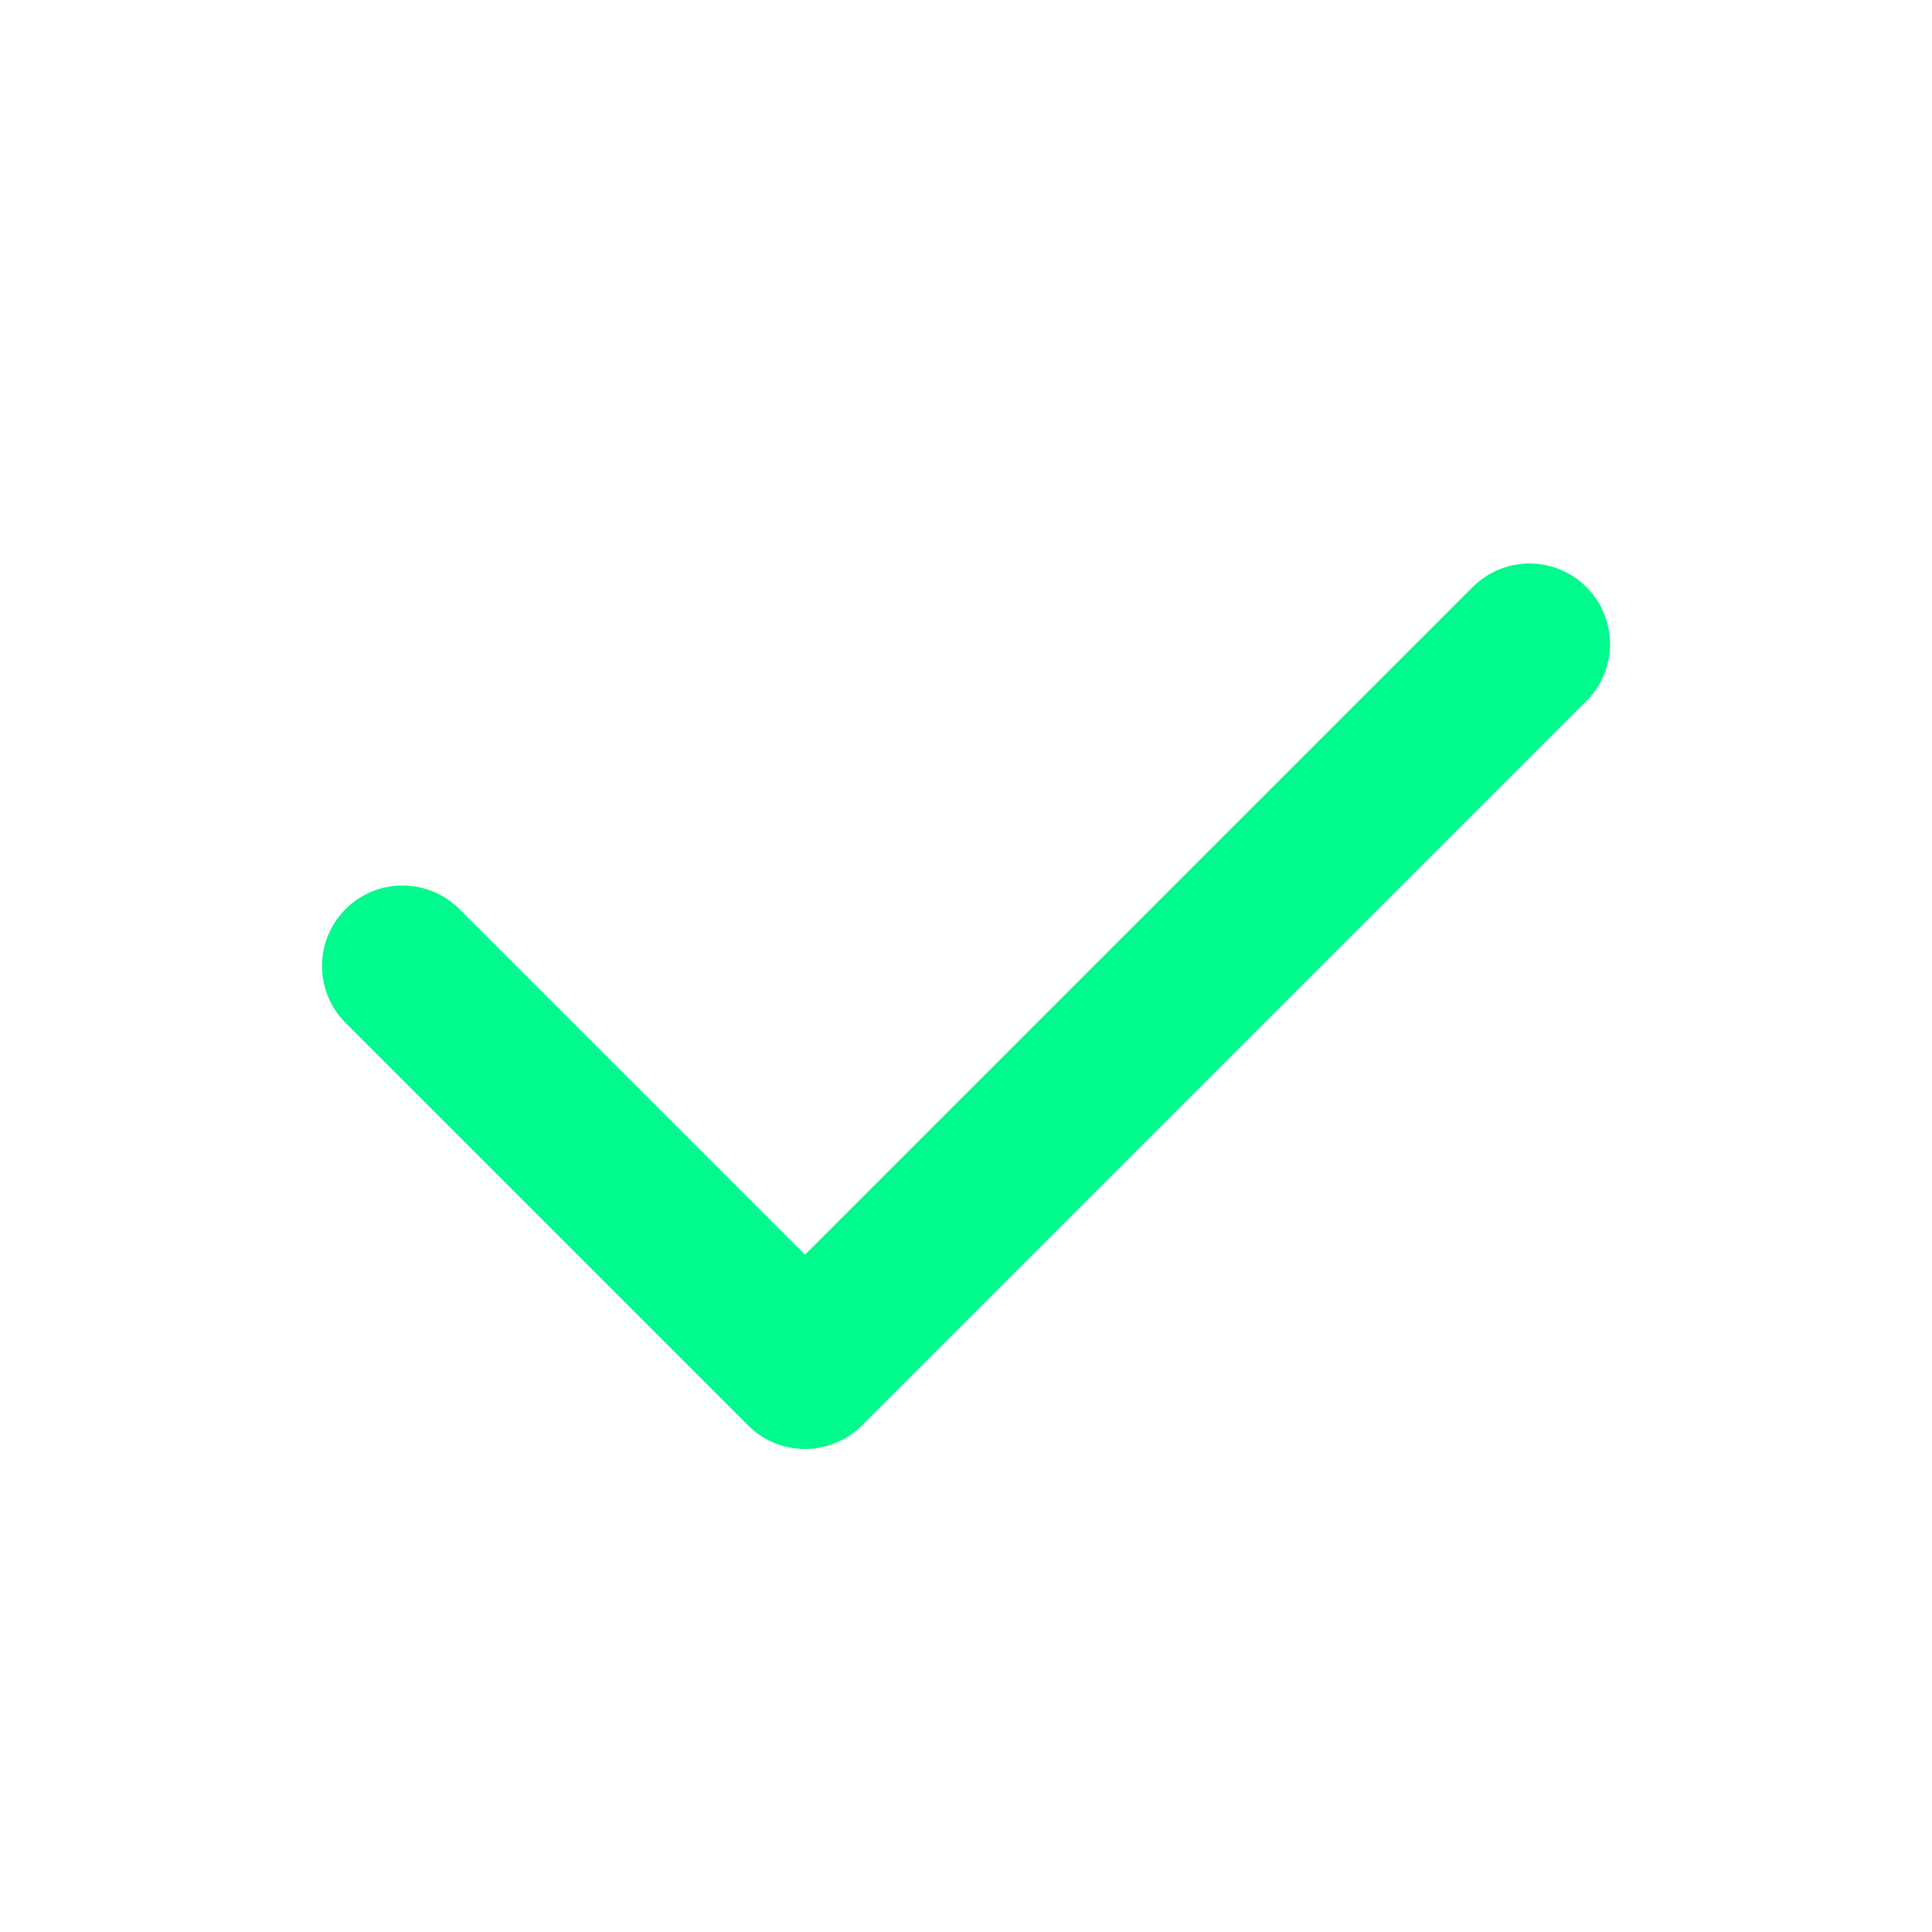
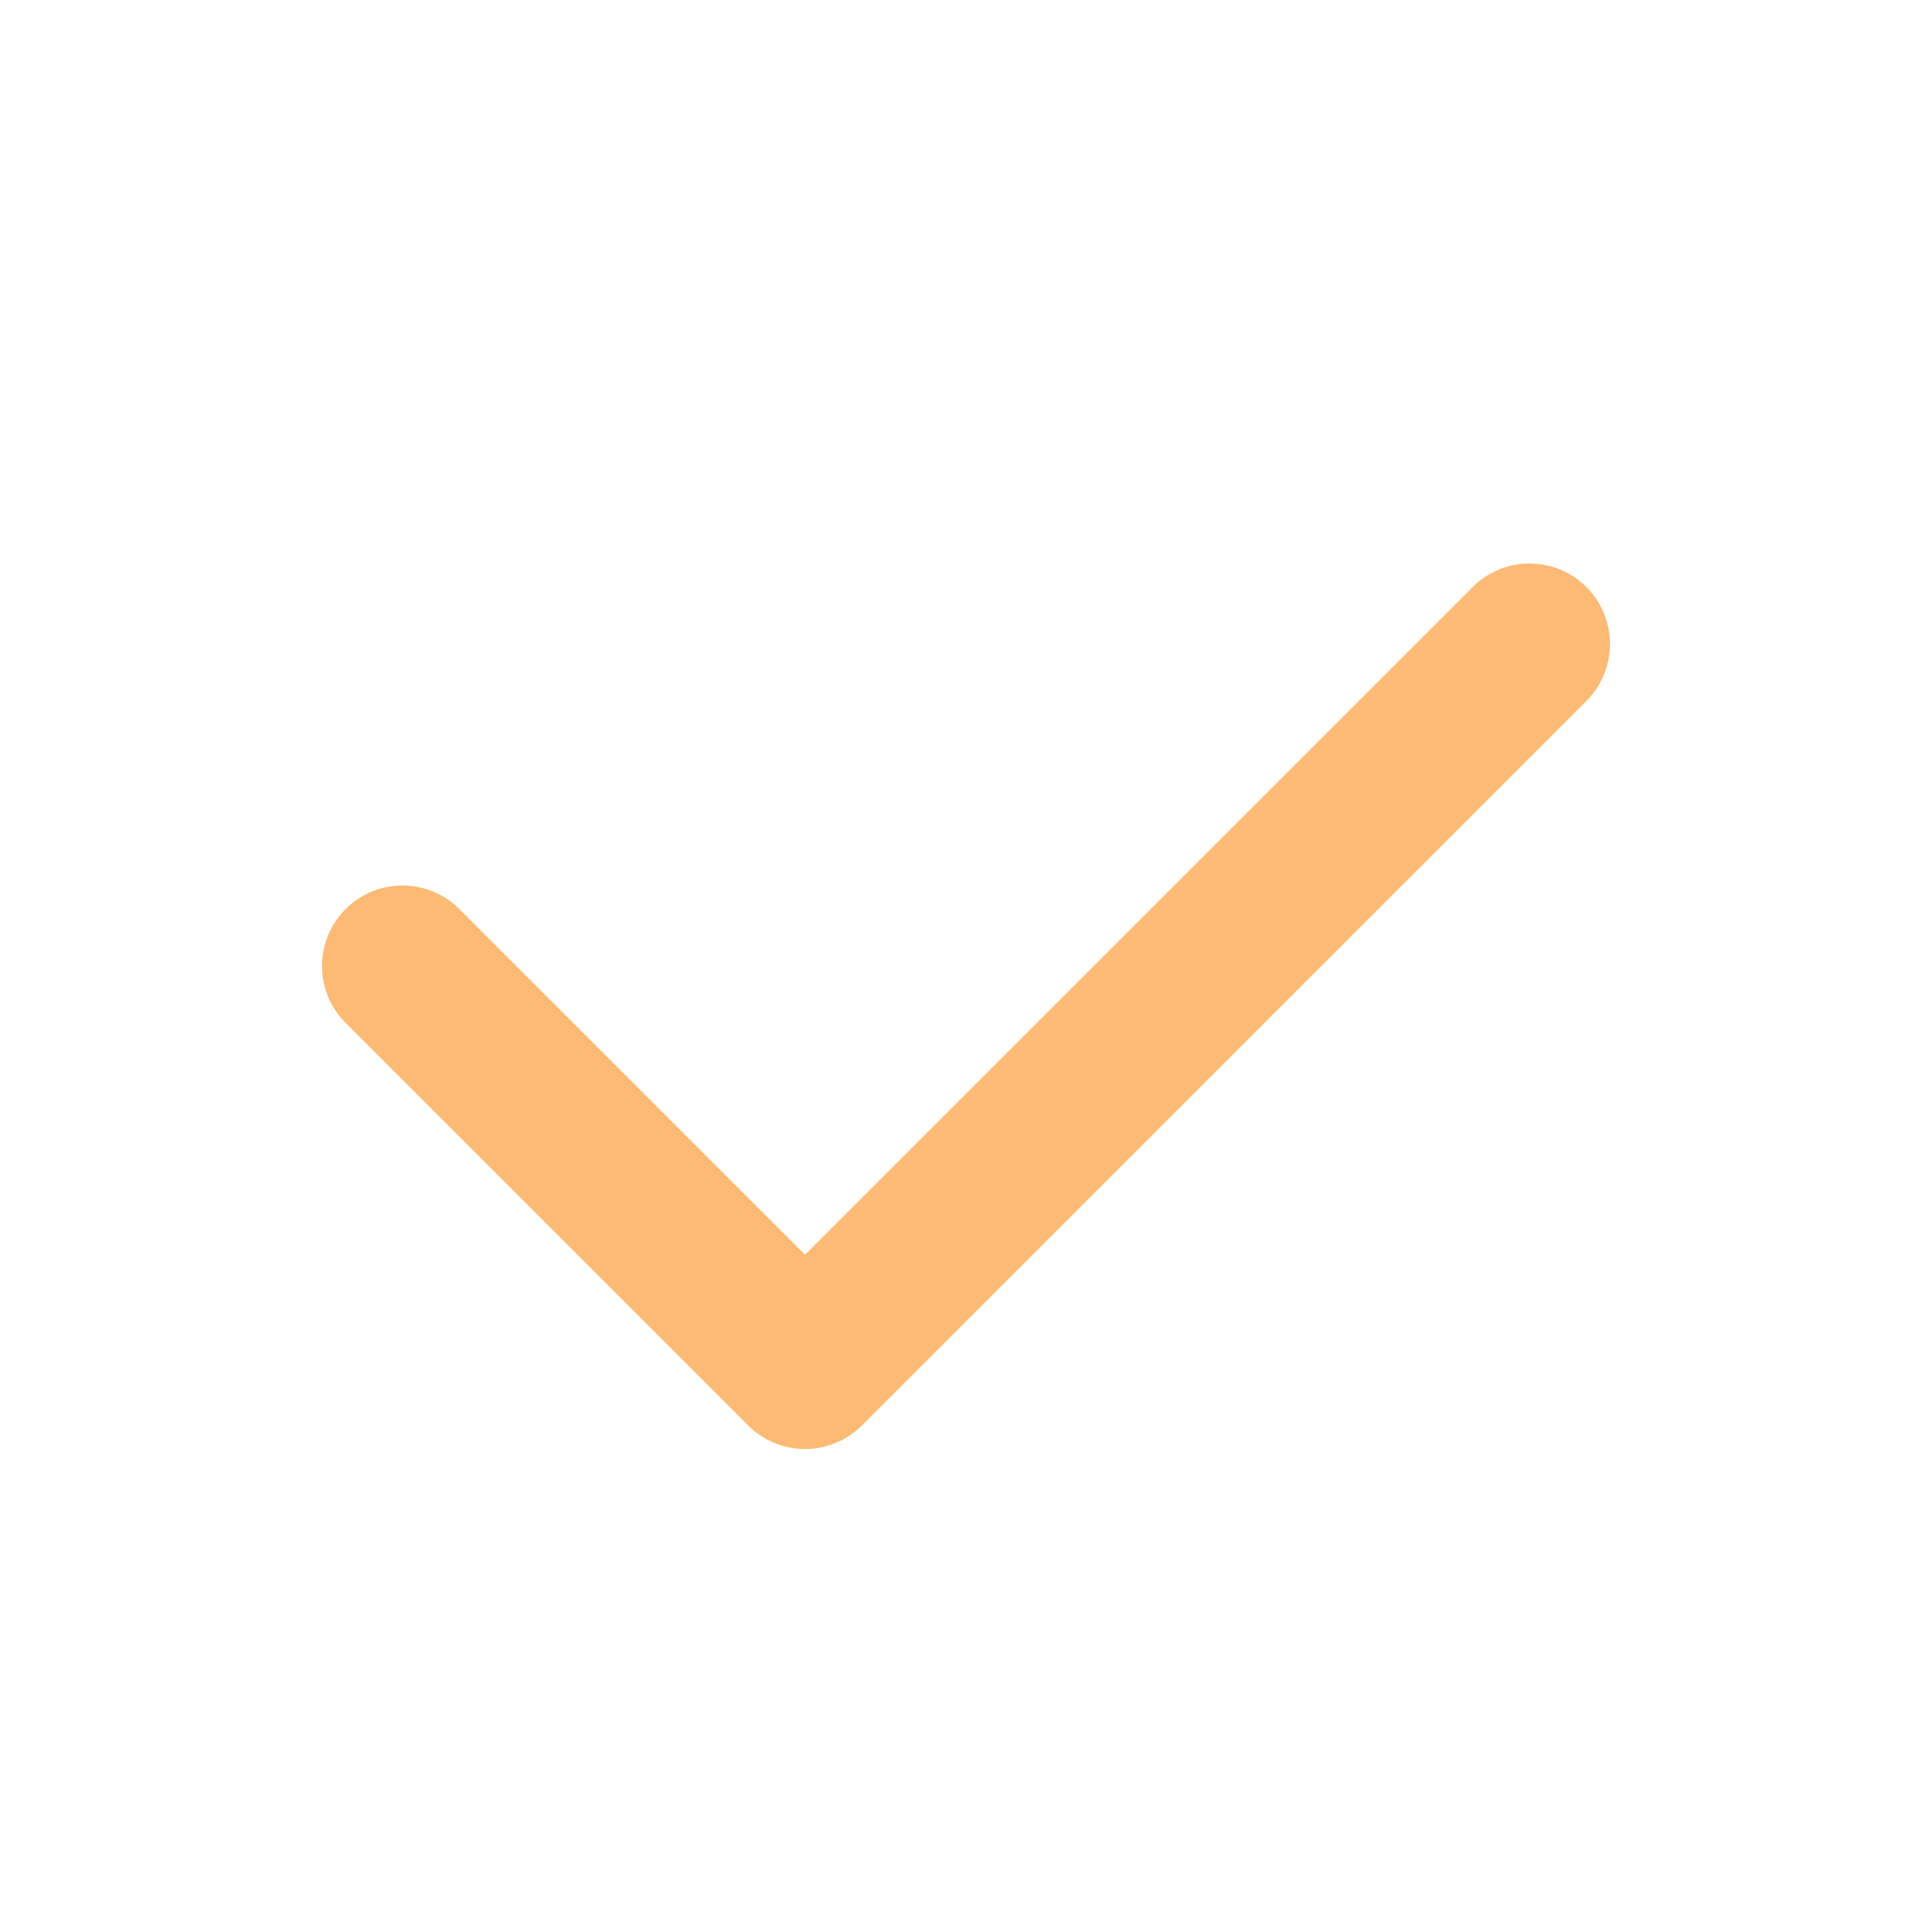
<svg xmlns="http://www.w3.org/2000/svg" fill="red" viewBox="0 0 24 24" id="check" data-name="Line Color" class="icon line-color">
-   <polyline id="primary" points="5 12 10 17 19 8" style="fill: none; stroke: #00FA8E; stroke-linecap: round; stroke-linejoin: round; stroke-width: 2;" />
+   <polyline id="primary" points="5 12 10 17 19 8" style="fill: none; stroke: #fdba74; stroke-linecap: round; stroke-linejoin: round; stroke-width: 2;" />
</svg>
